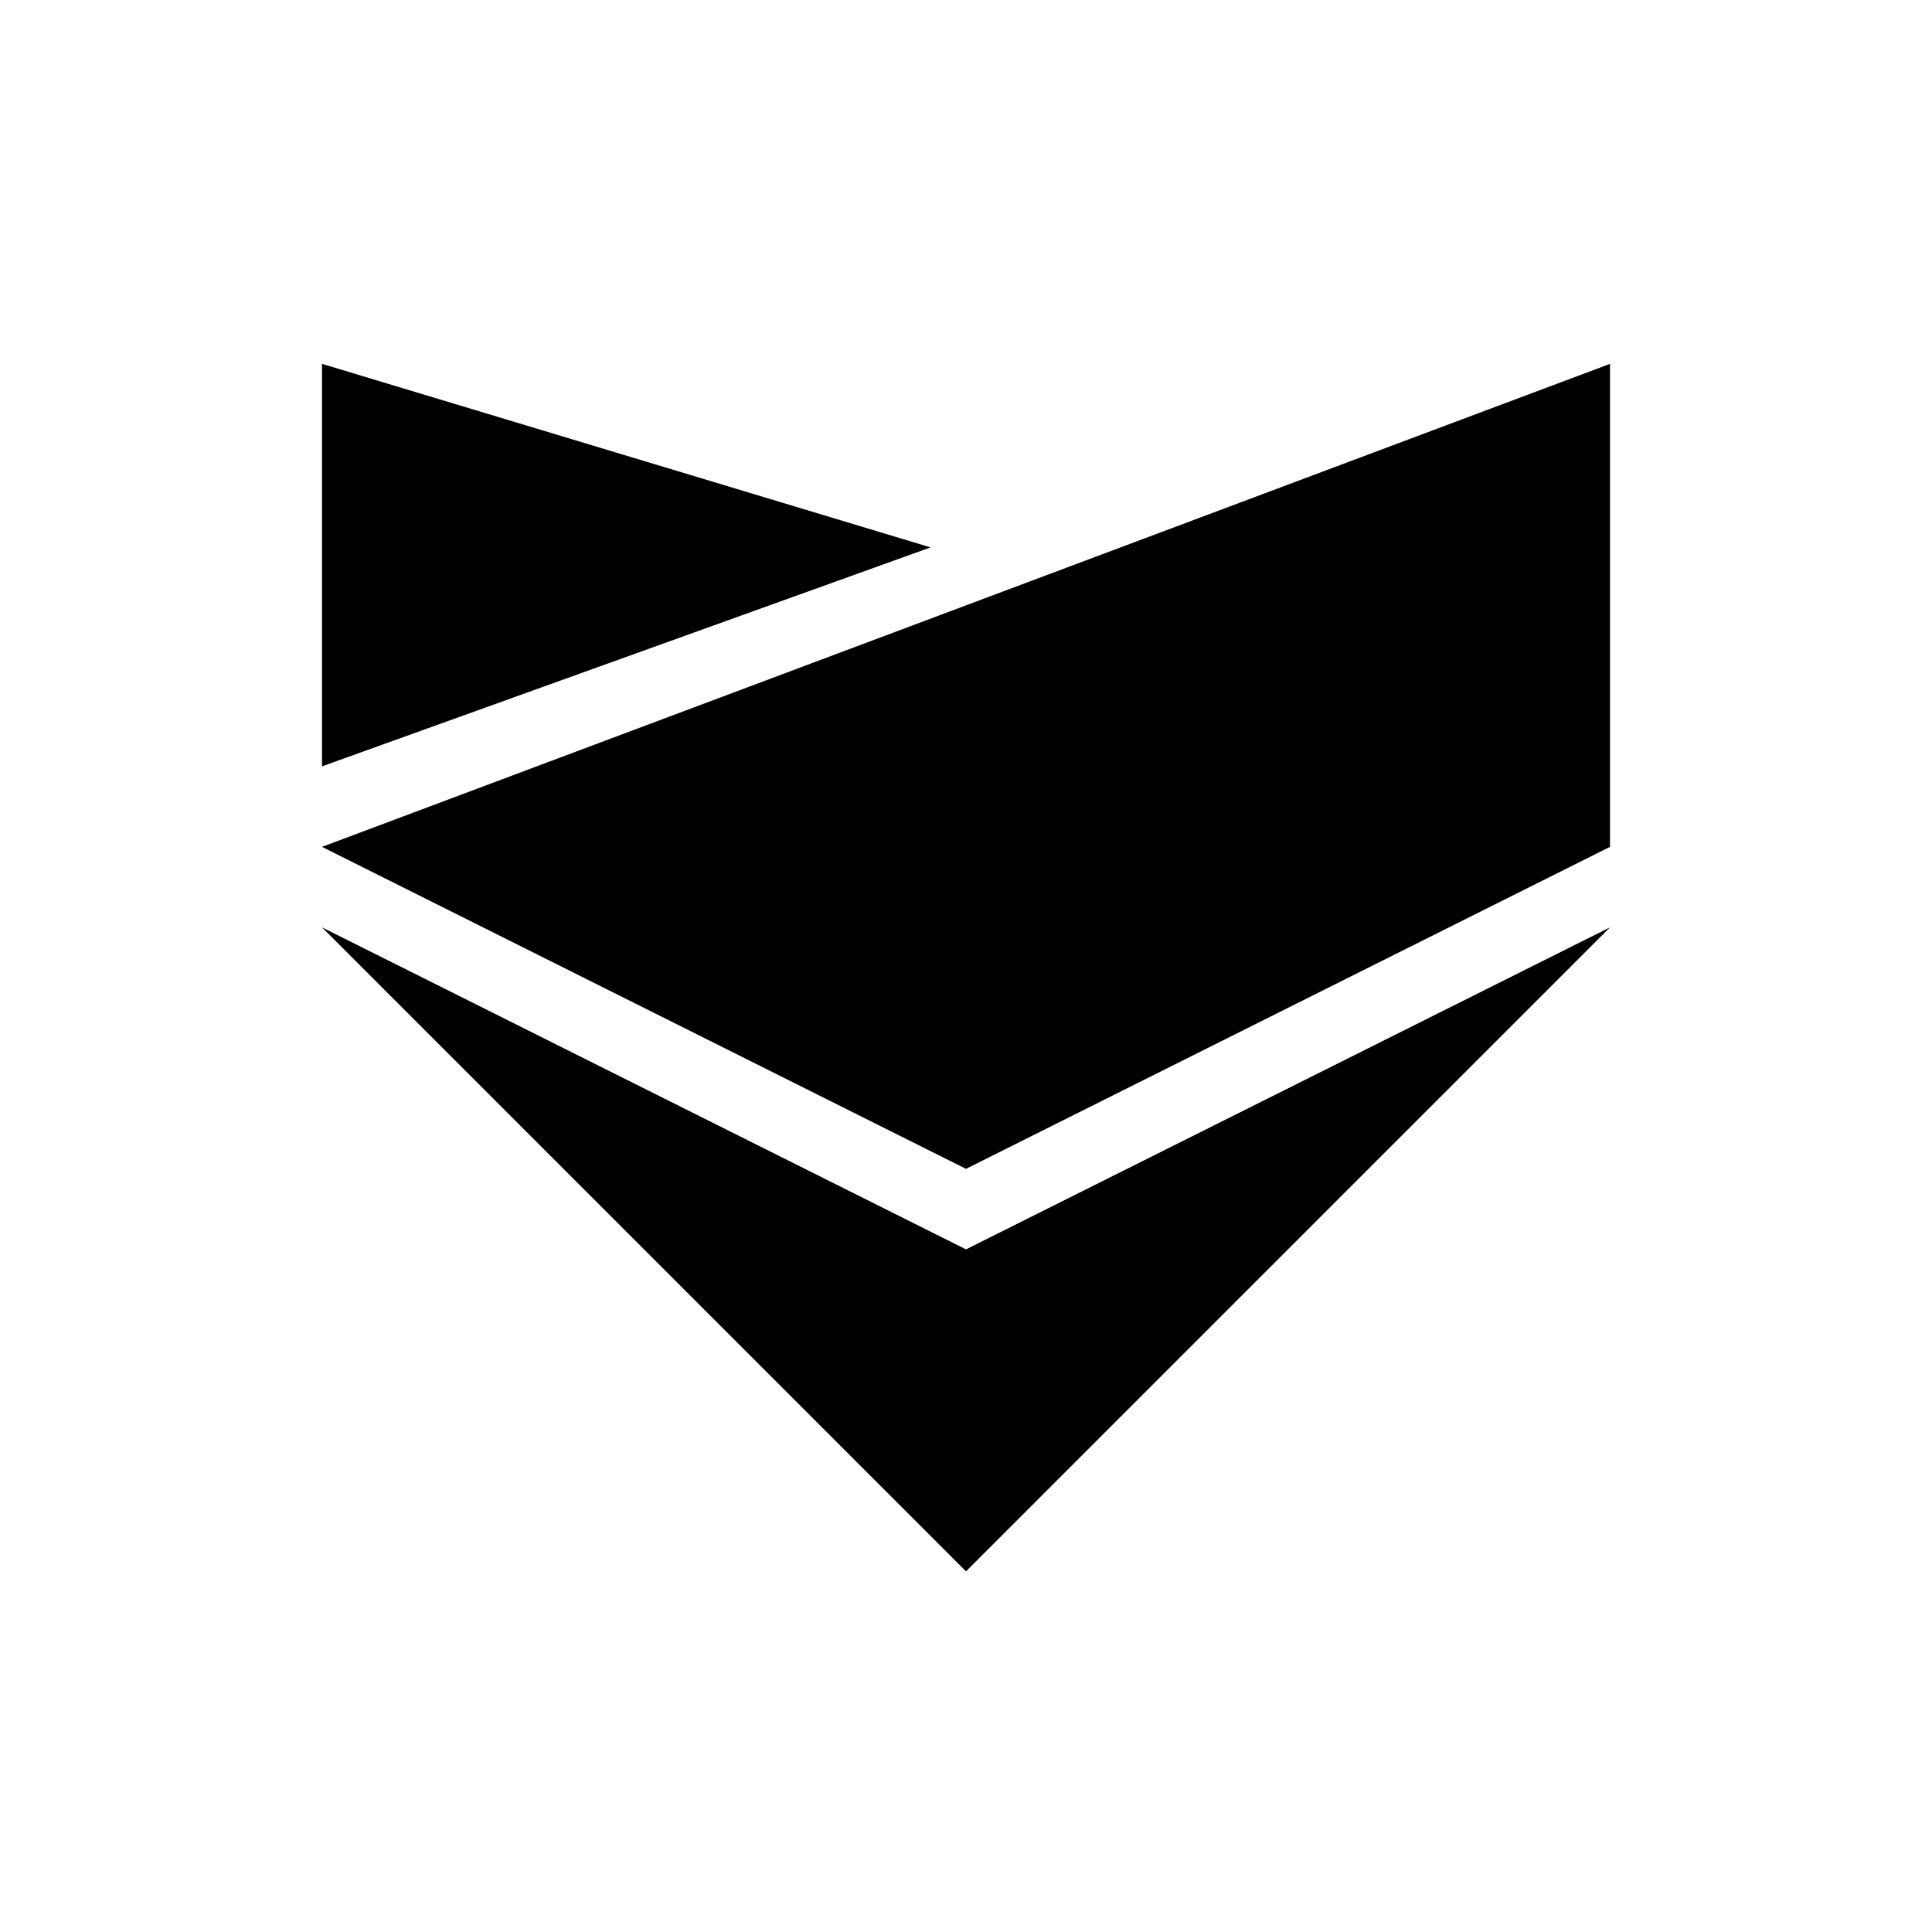
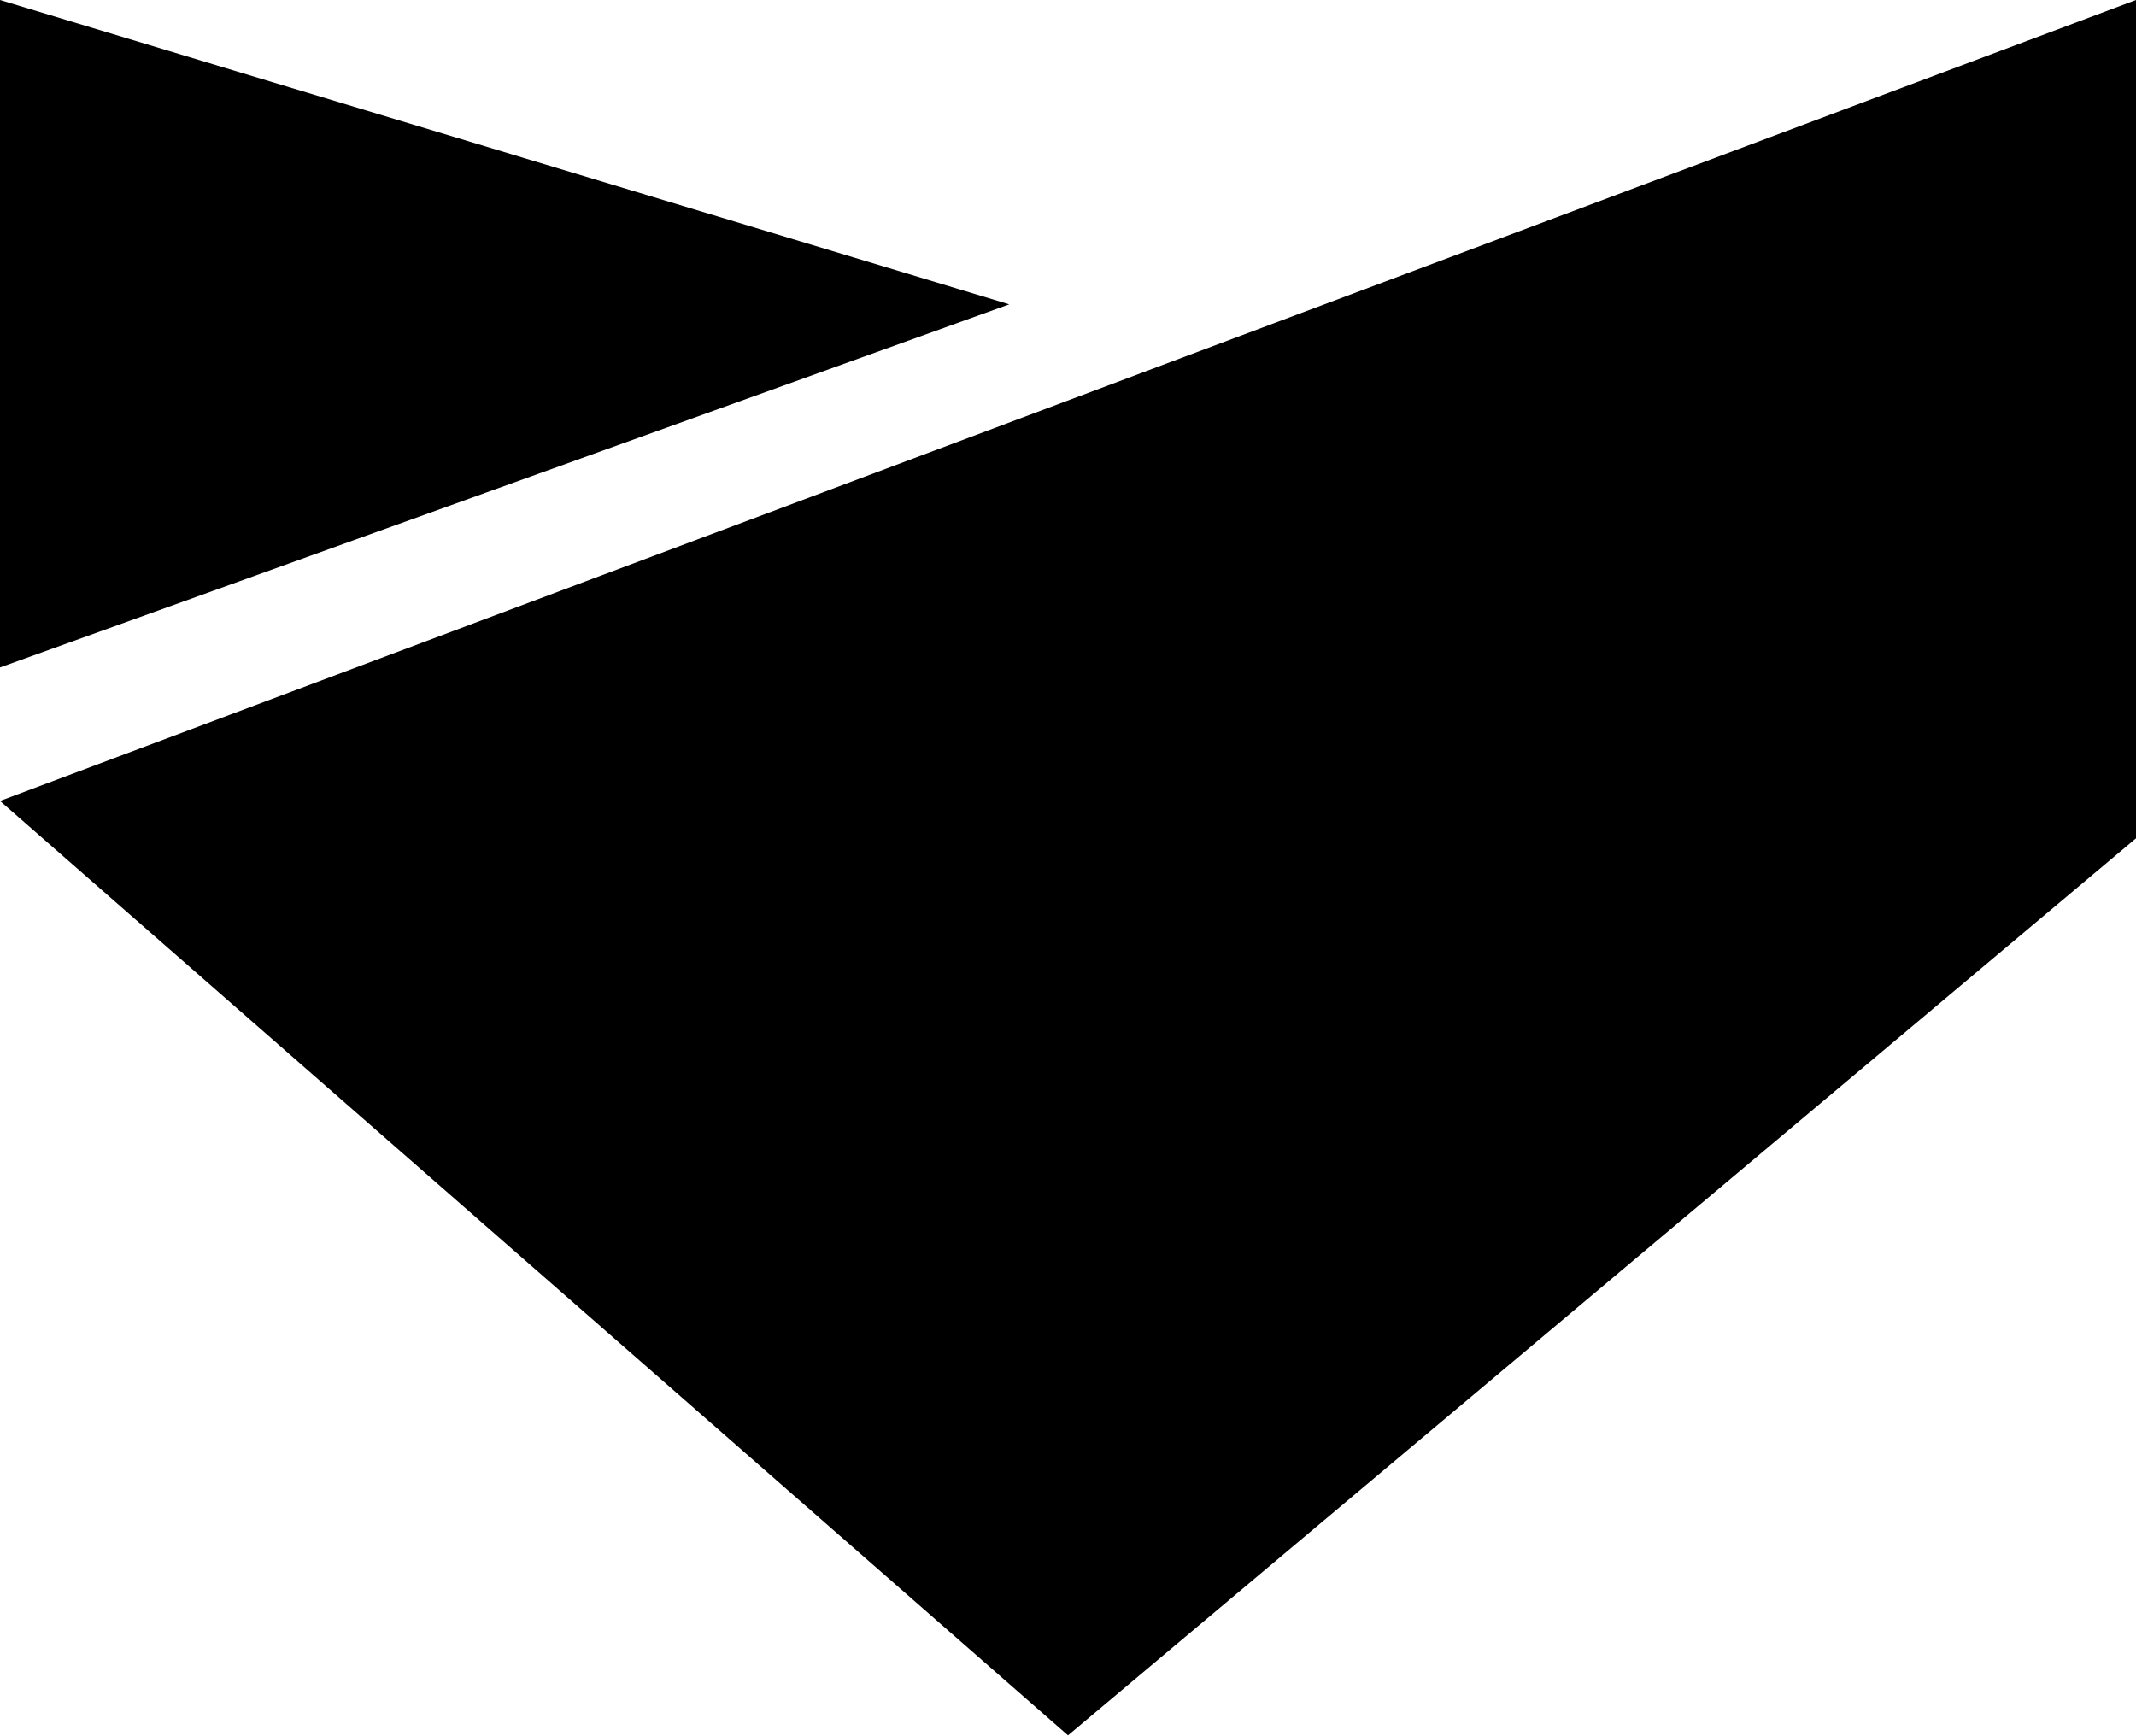
- <svg xmlns="http://www.w3.org/2000/svg" version="1.1" preserveAspectRatio="xMidYMid meet" viewBox="0 0 600 600" width="600" height="600">
-   <path d="M 100 113 L 289 170 L 100 238 Z" />
-   <path d="M 100 263 L 500 113 L 500 263 L 300 363 Z" />
-   <path d="M 100 288 L 300 388 L 500 288 L 300 488 Z" />
+ <svg xmlns="http://www.w3.org/2000/svg" version="1.1" preserveAspectRatio="xMidYMid meet" viewBox="0 0 400 325" width="400" height="325">
+   <path d="M 0 0 L 189 57 L 0 125 Z" />
+   <path d="M 0 150 L 400 0 L 400 157 L 200 325 Z" />
</svg>
